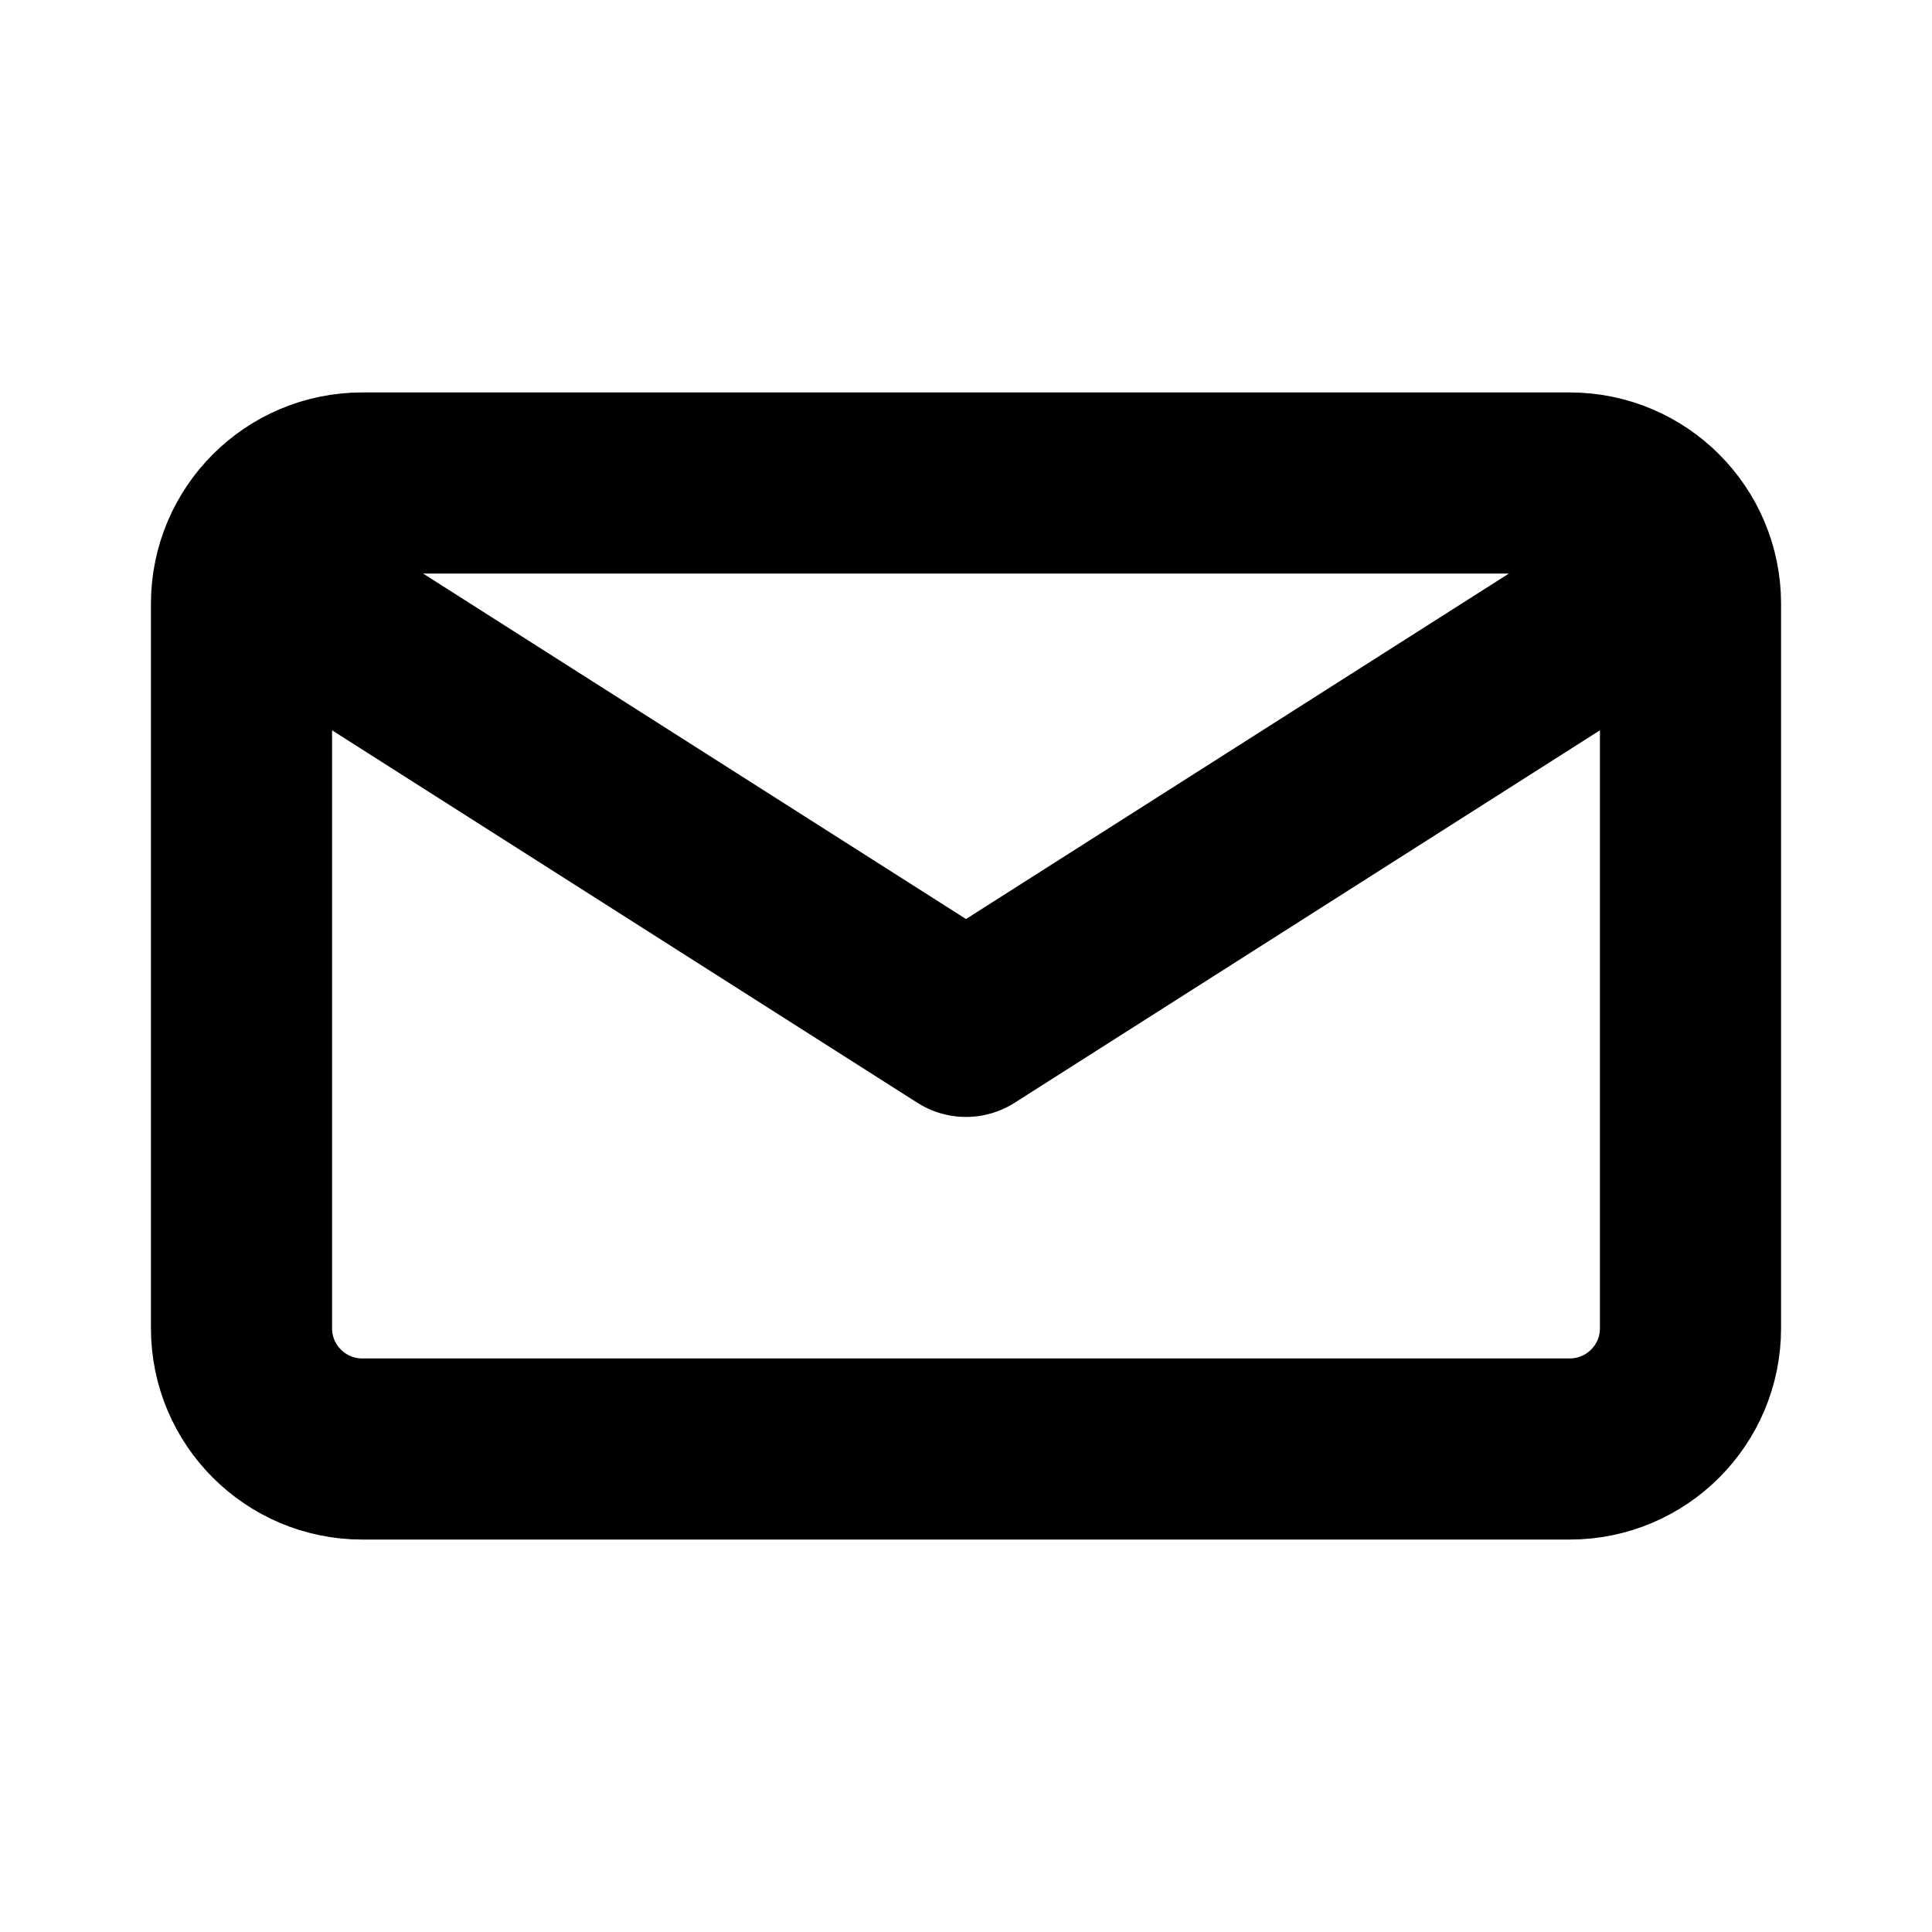
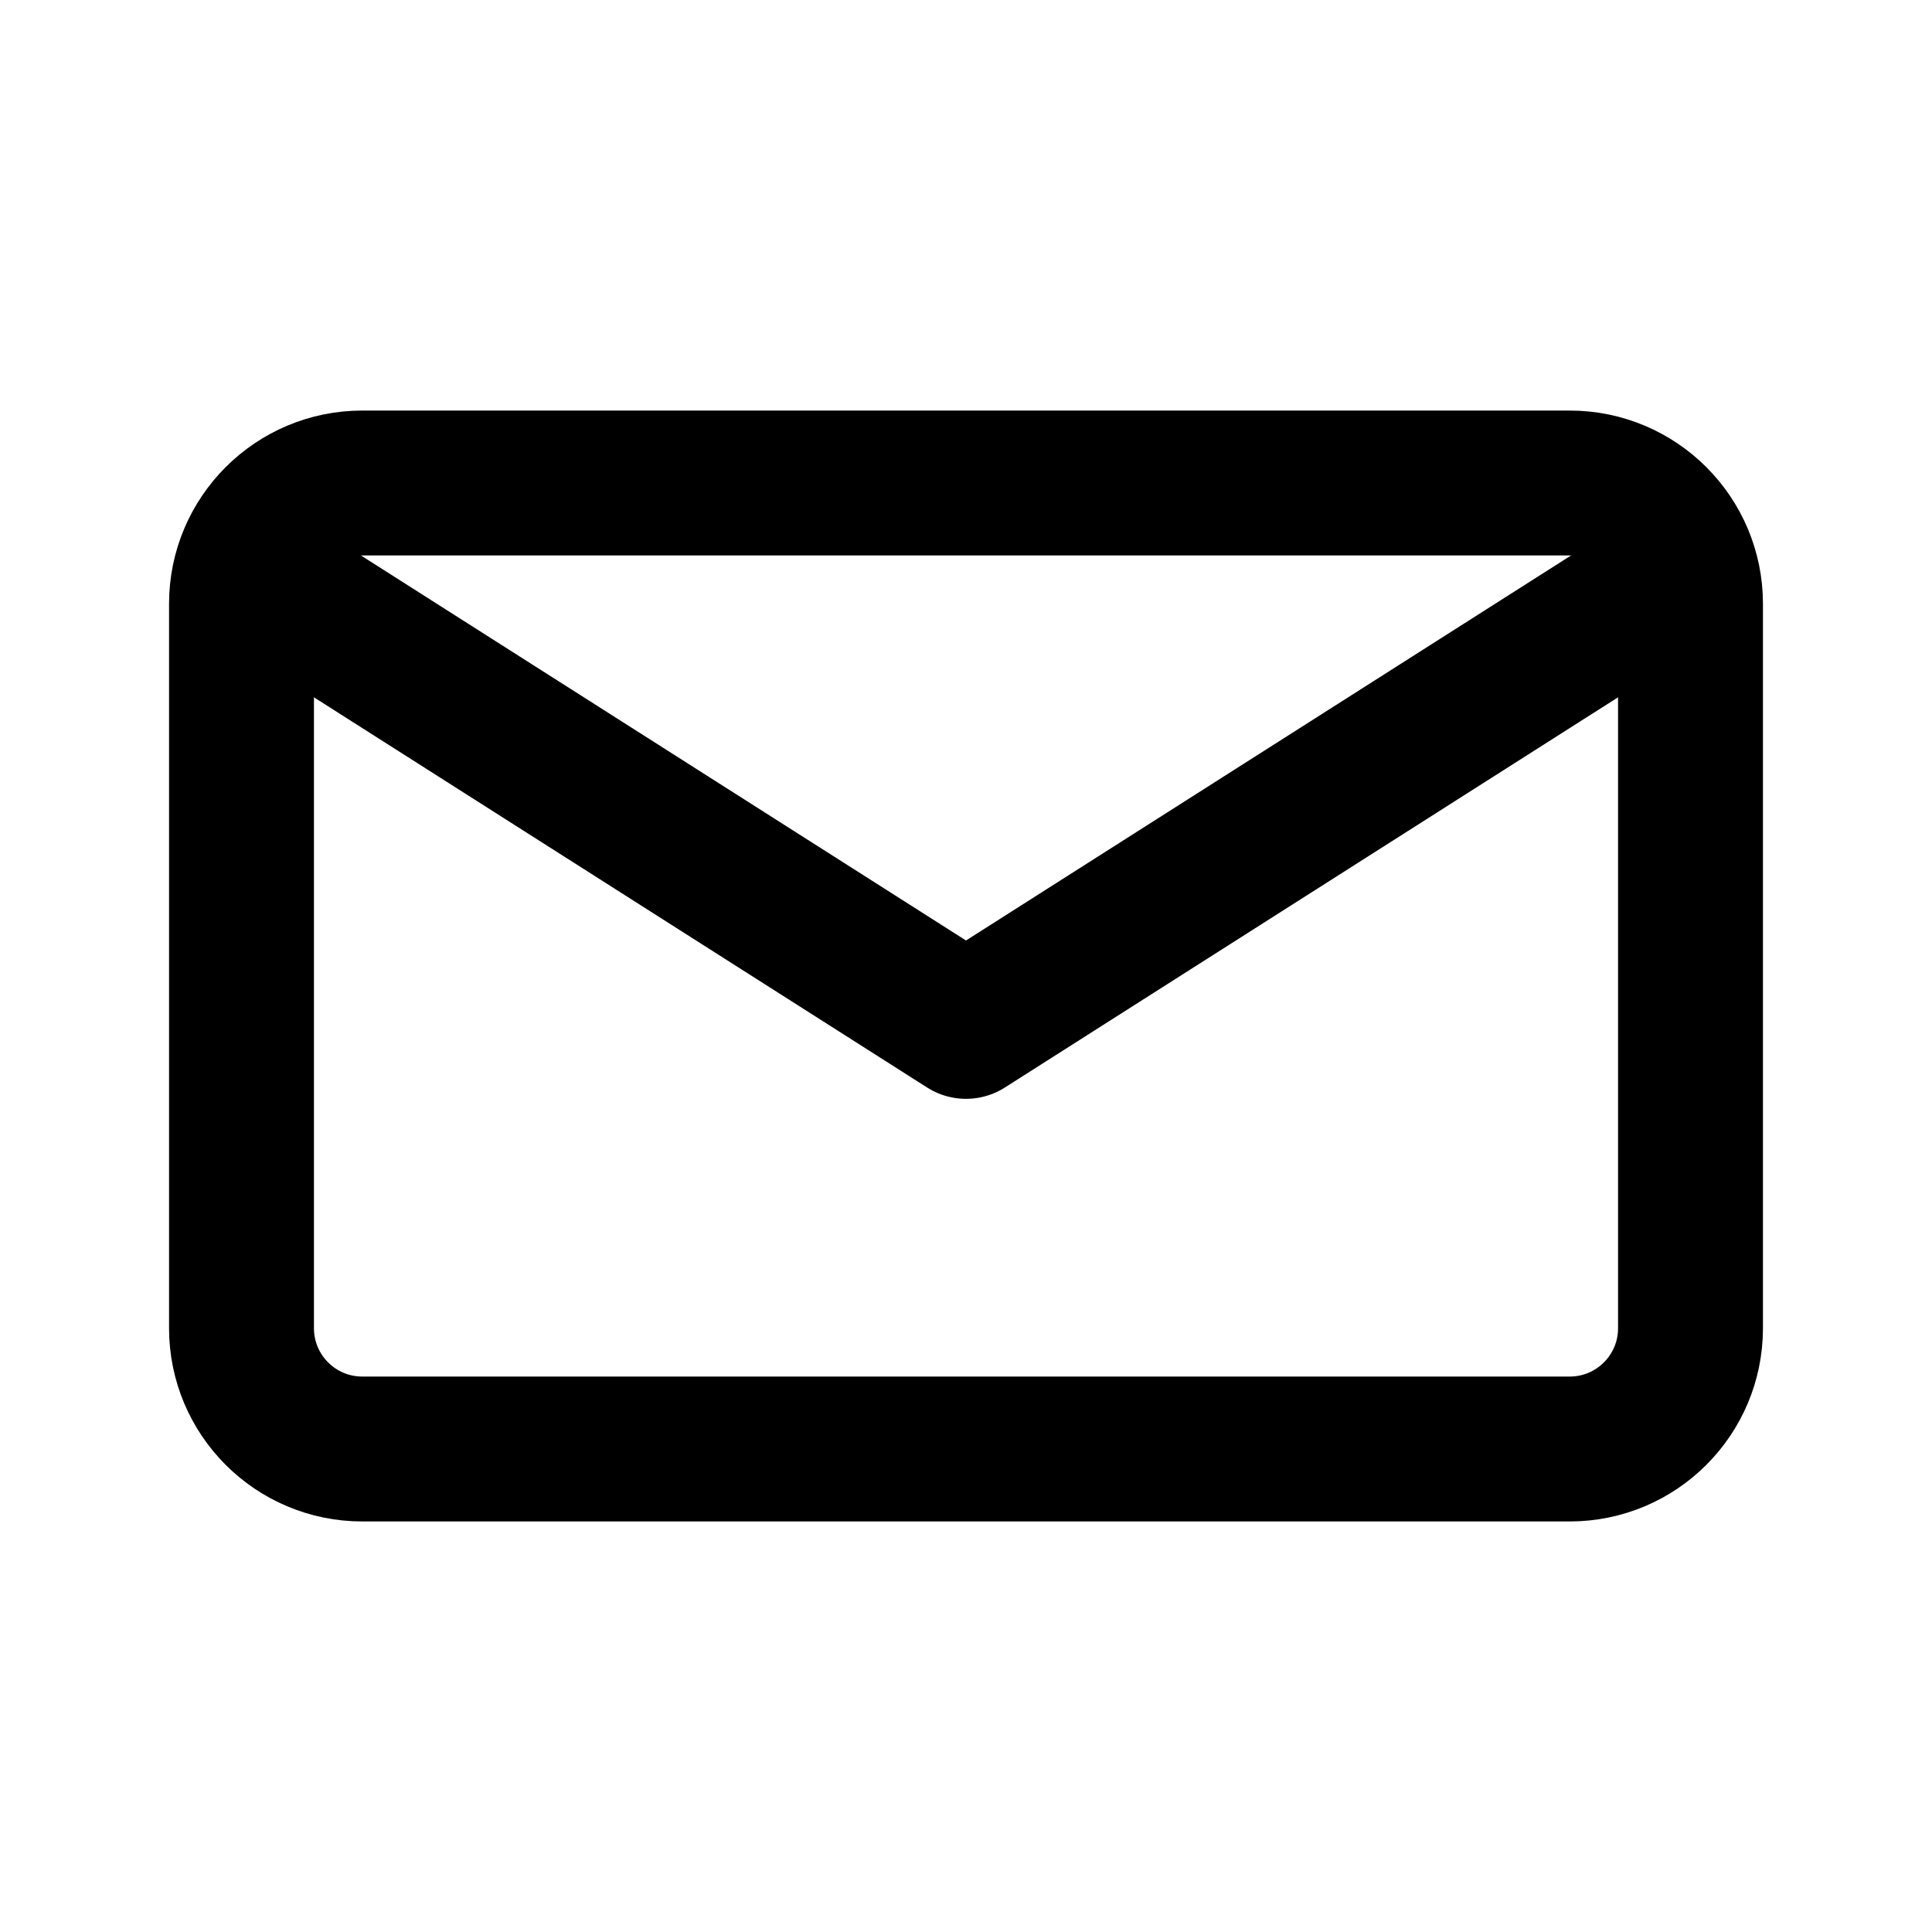
<svg xmlns="http://www.w3.org/2000/svg" width="16" height="16" viewBox="0 0 16 16" fill="none">
-   <path d="M13 4C13.552 4 14 4.448 14 5V11C14 11.552 13.552 12 13 12H3C2.448 12 2 11.552 2 11V5C2 4.448 2.448 4 3 4H13Z" stroke="black" stroke-width="1.5" stroke-linecap="round" stroke-linejoin="round" />
-   <path d="M13.5 5L8 8.5L2.5 5" stroke="black" stroke-width="1.5" stroke-linecap="round" stroke-linejoin="round" />
+   <path d="M13 4C13.552 4 14 4.448 14 5V11C14 11.552 13.552 12 13 12H3C2.448 12 2 11.552 2 11V5C2 4.448 2.448 4 3 4H13Z" stroke="black" stroke-width="1.2" stroke-linecap="round" stroke-linejoin="round" />
+   <path d="M13.5 5L8 8.5L2.5 5" stroke="black" stroke-width="1.2" stroke-linecap="round" stroke-linejoin="round" />
</svg>
